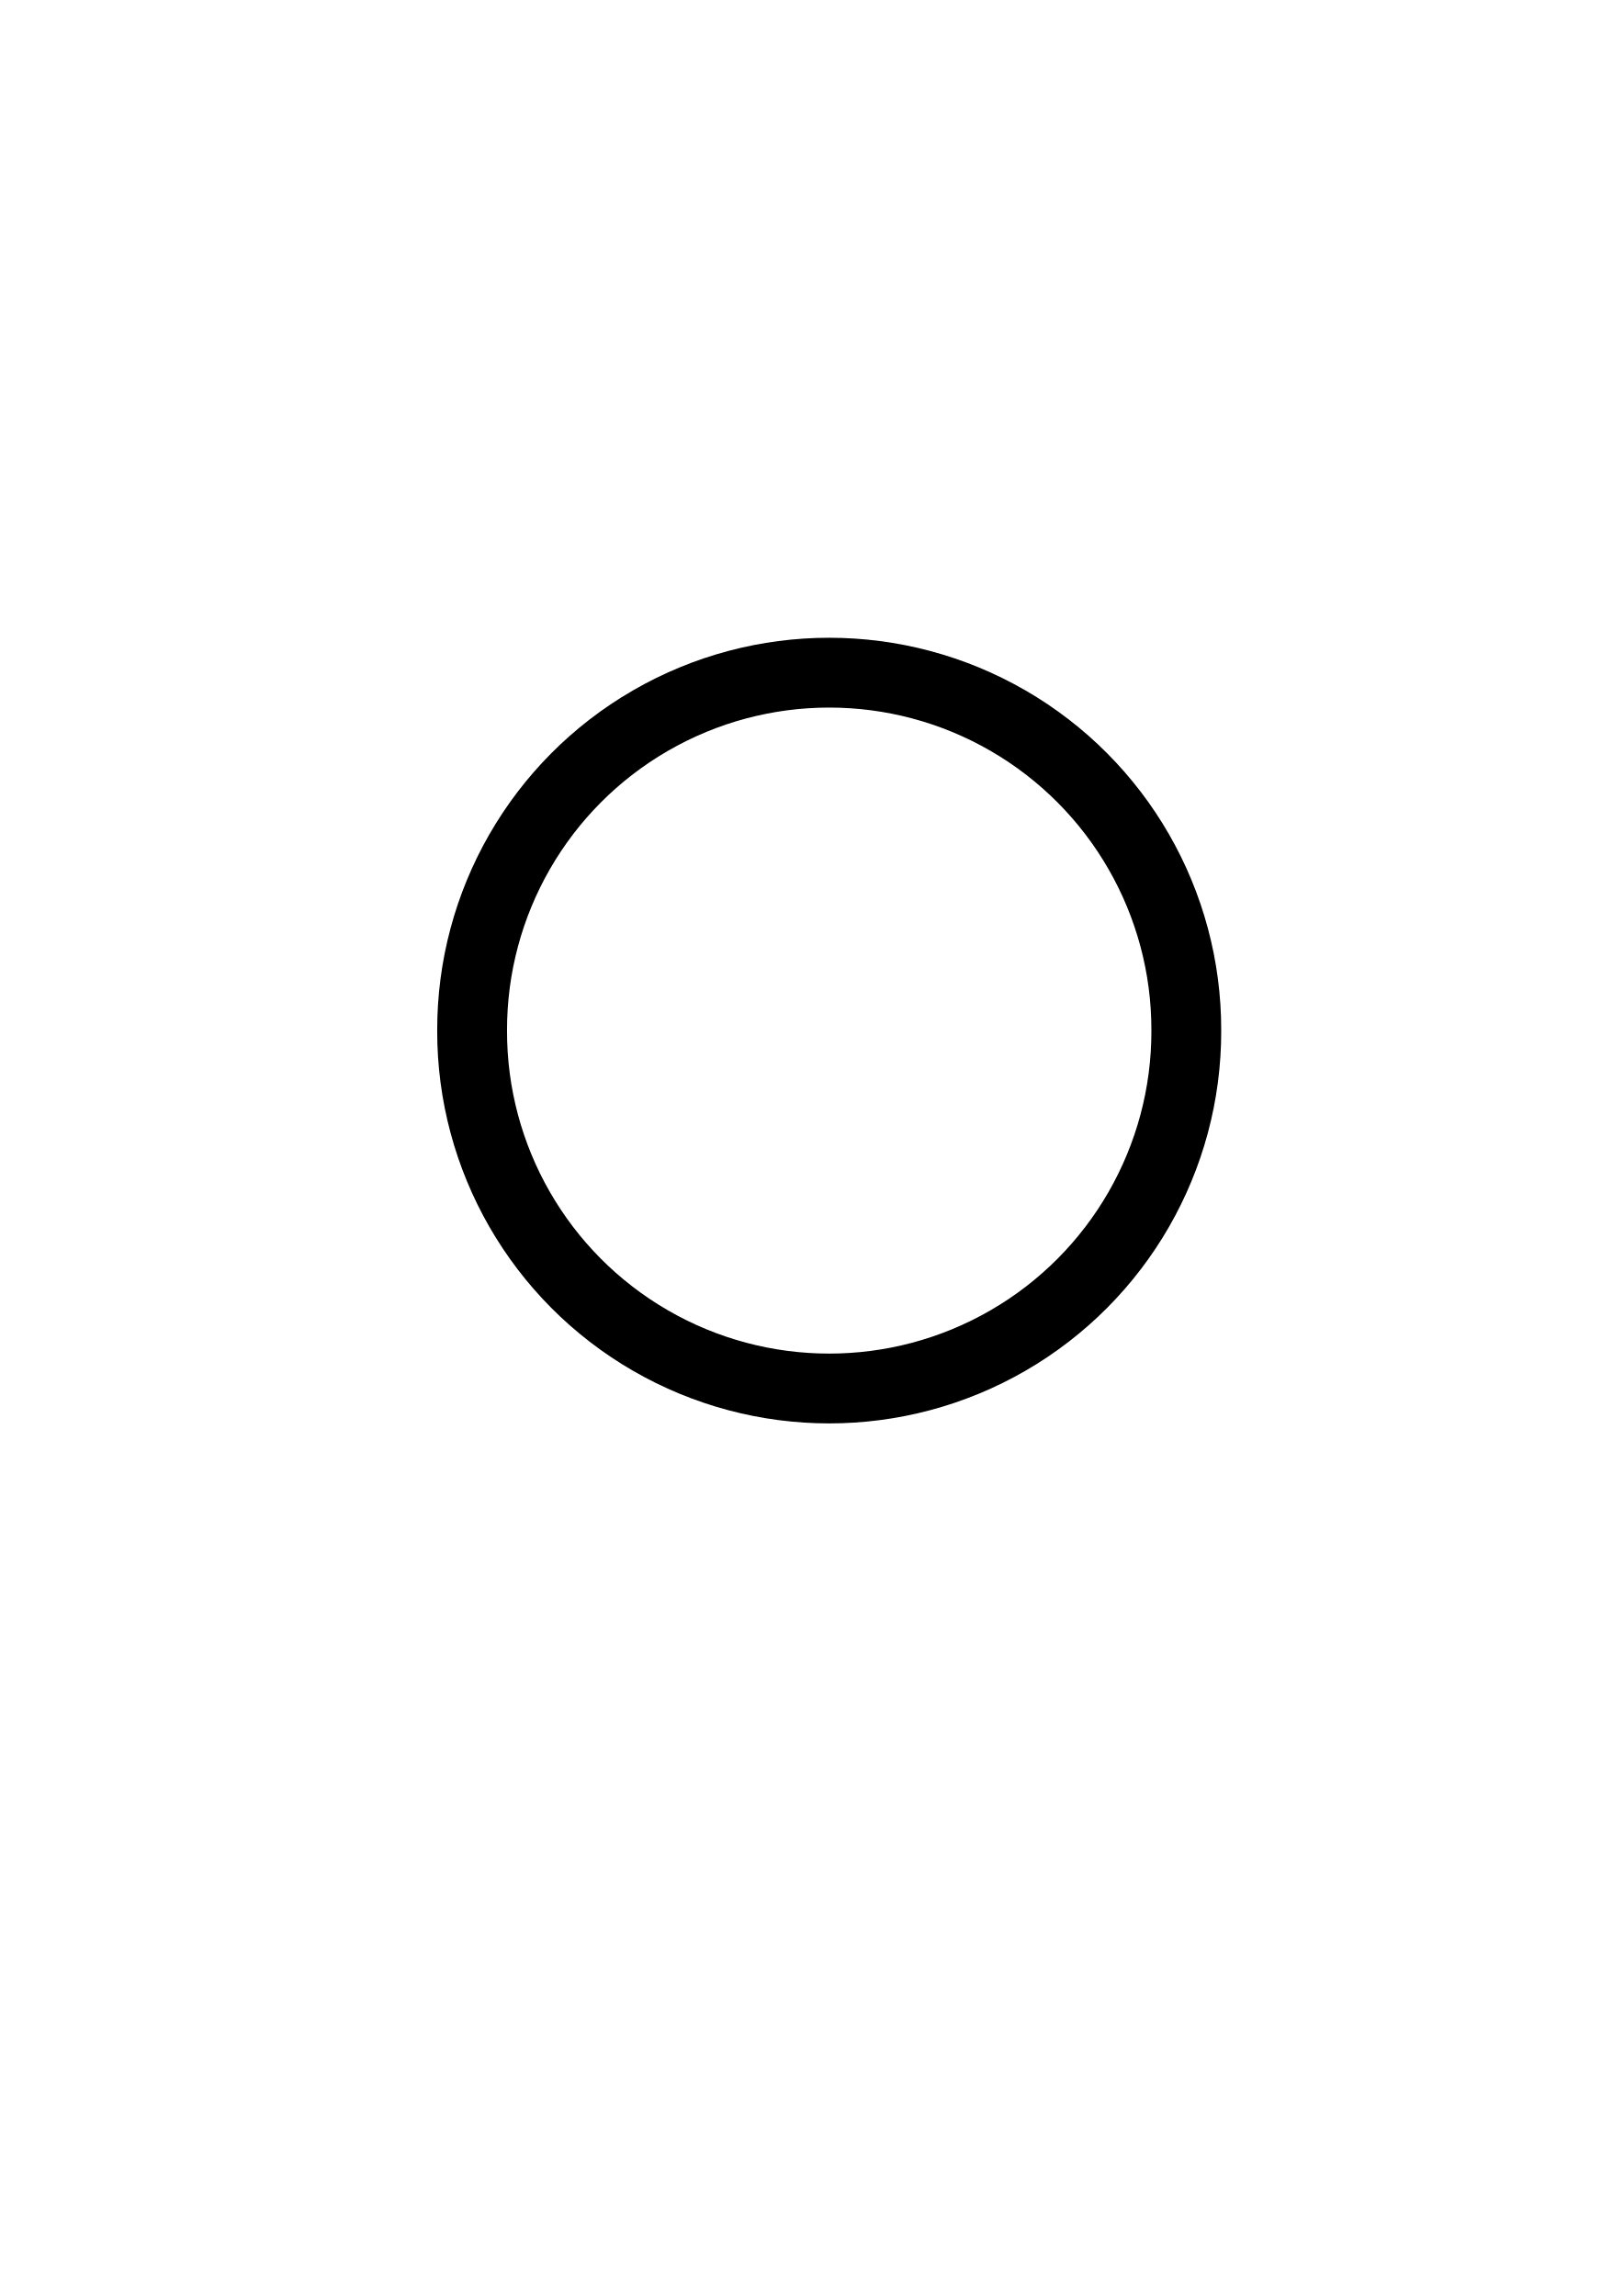
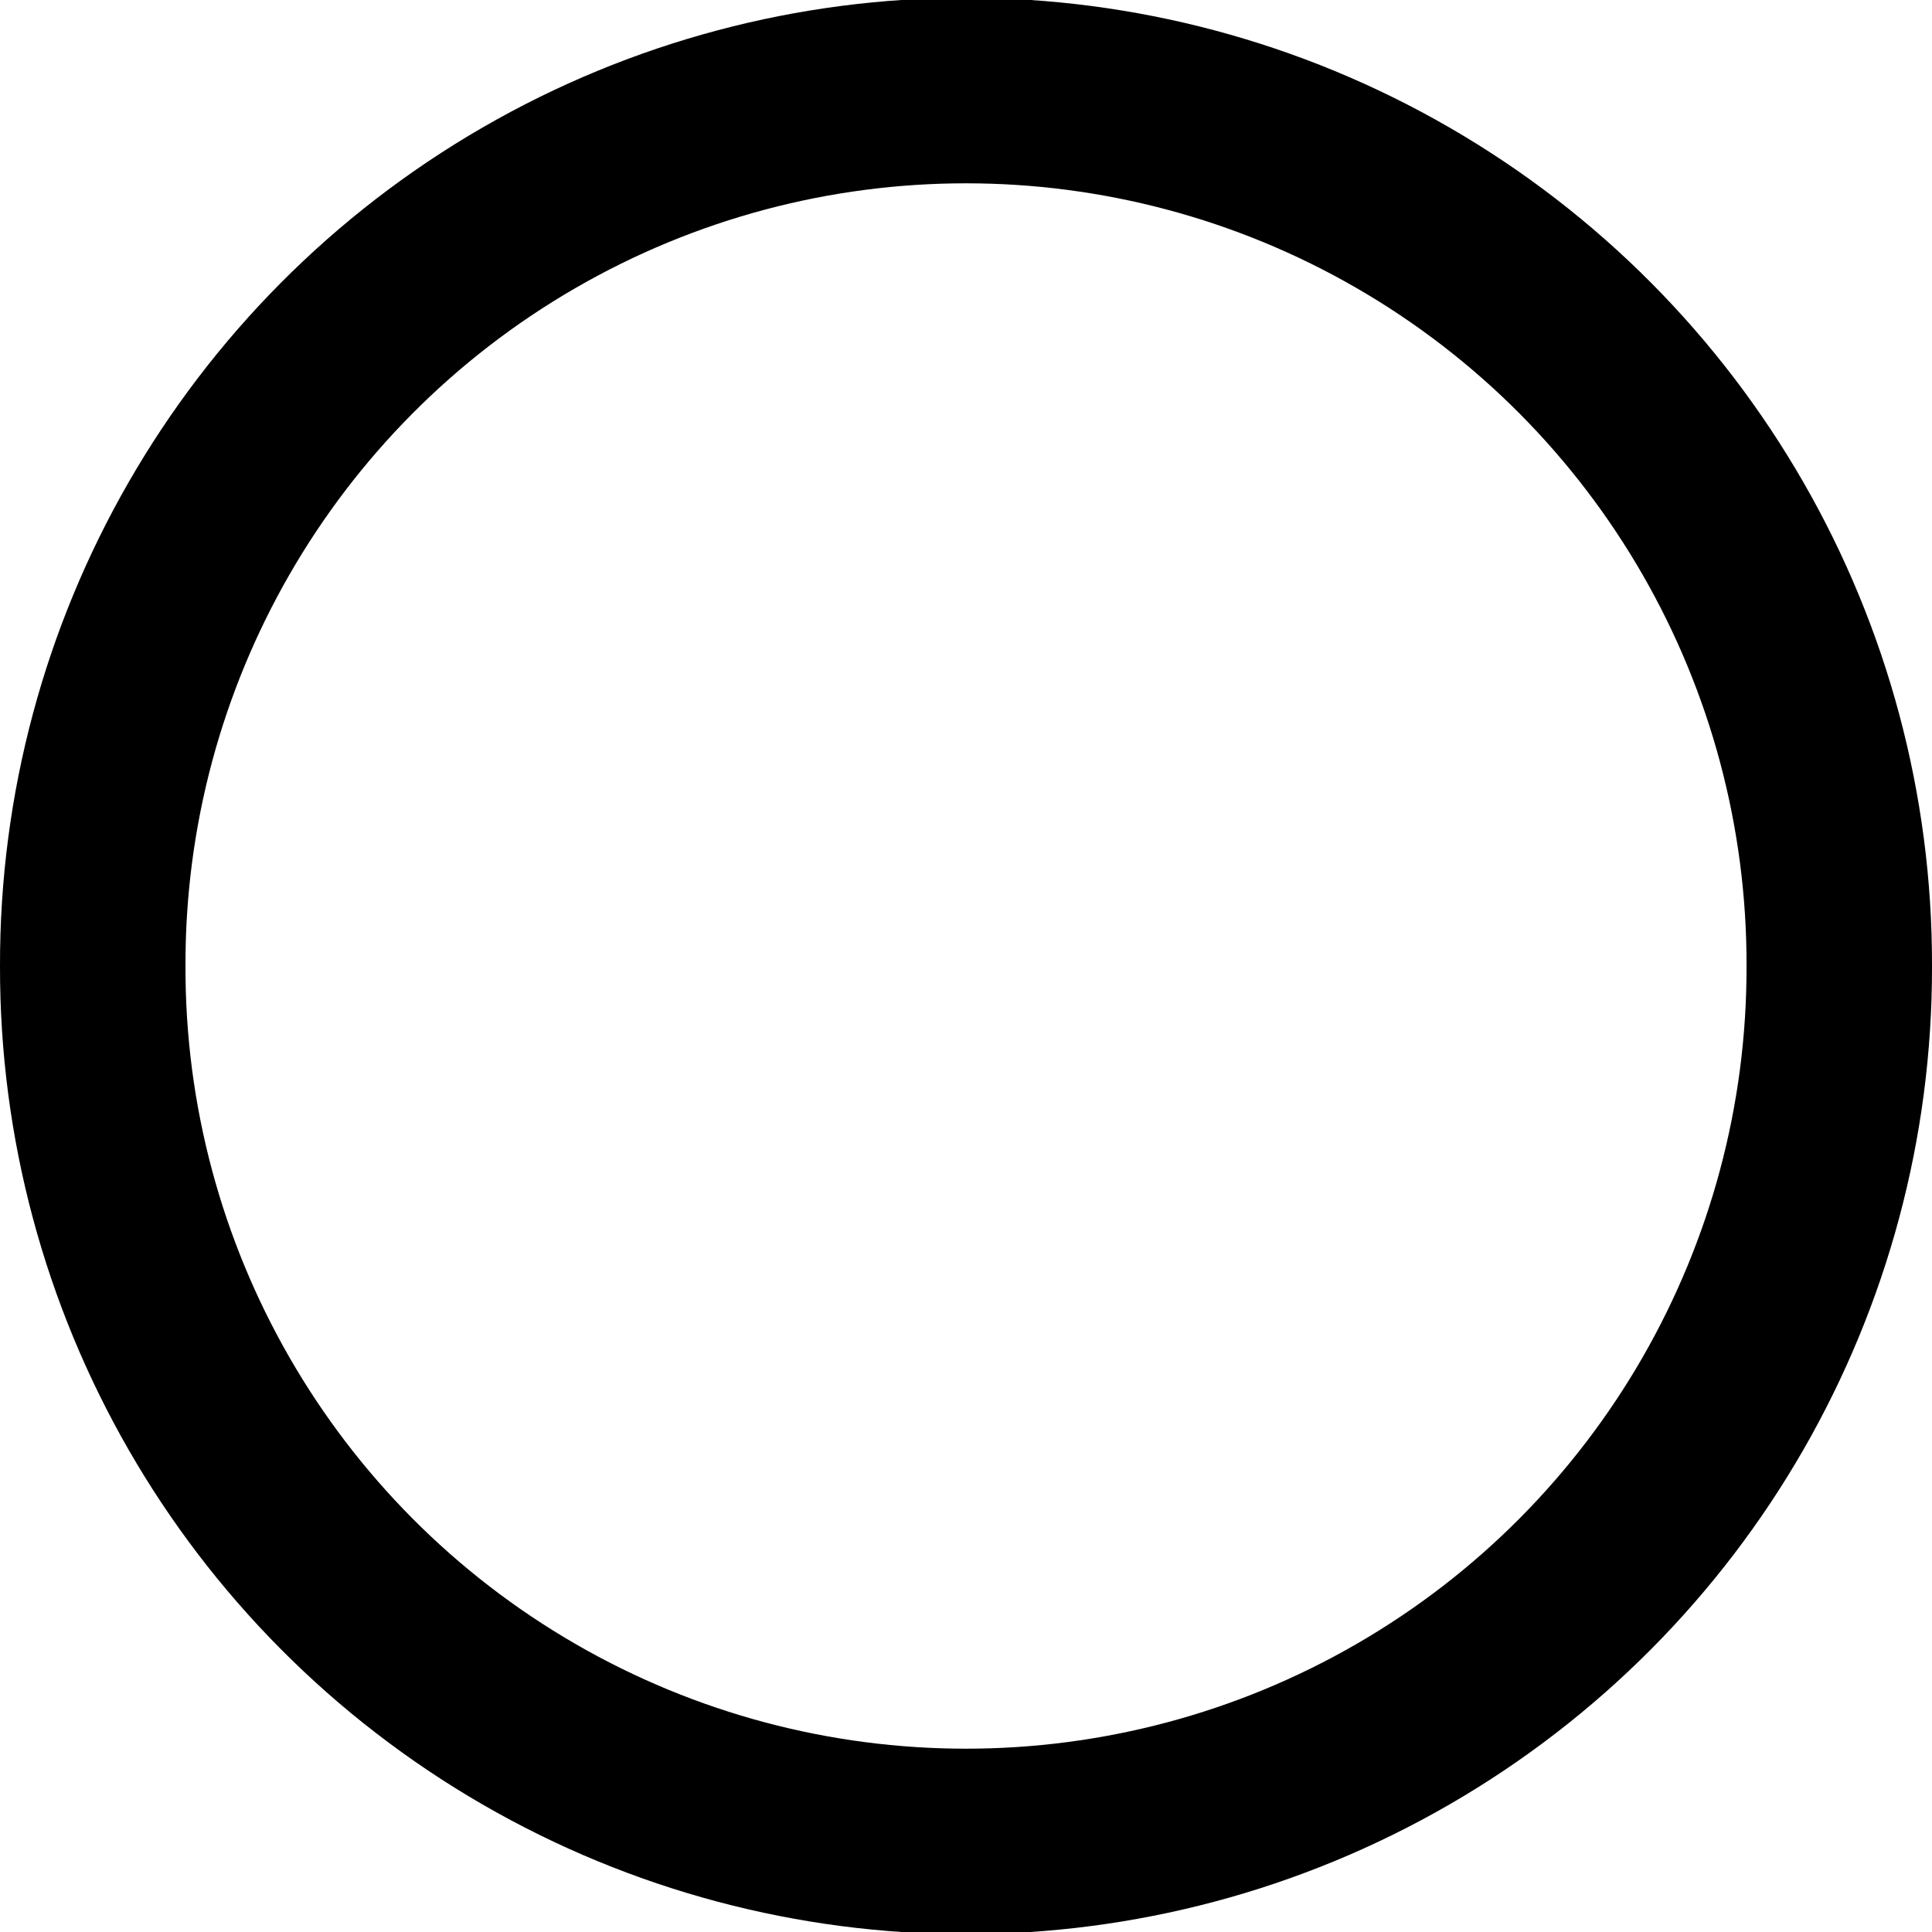
- <svg xmlns="http://www.w3.org/2000/svg" width="744.094" height="1052.362" id="svg3889" version="1.1">
+ <svg xmlns="http://www.w3.org/2000/svg" width="250" height="250" id="svg3889" version="1.1">
  <defs id="defs3891" />
-   <g id="layer1">
-     <path style="fill:none;stroke:#000000;stroke-width:32;stroke-miterlimit:4;stroke-opacity:1;stroke-dasharray:none" id="path3897" d="m 507.097,474.555 a 163.645,163.645 0 1 1 -327.289,0 163.645,163.645 0 1 1 327.289,0 z" transform="translate(36.54813,-2.192749)" />
-     <rect style="opacity:0.8;fill:none;stroke:none;stroke-width:1;stroke-opacity:1" id="rect2983" width="399" height="399" x="180.5" y="272.862" />
+   <g id="layer1" transform="translate(0,-802.3622)">
+     <path style="fill:none;stroke:#000000;stroke-width:34.756;stroke-miterlimit:4;stroke-opacity:1;stroke-dasharray:none" id="path3897" d="m 507.097,474.555 a 163.645,163.645 0 1 1 -327.289,0 163.645,163.645 0 1 1 327.289,0 z" transform="matrix(0.6905203,0,0,0.6905203,-112.1605,599.6724)" />
  </g>
</svg>
